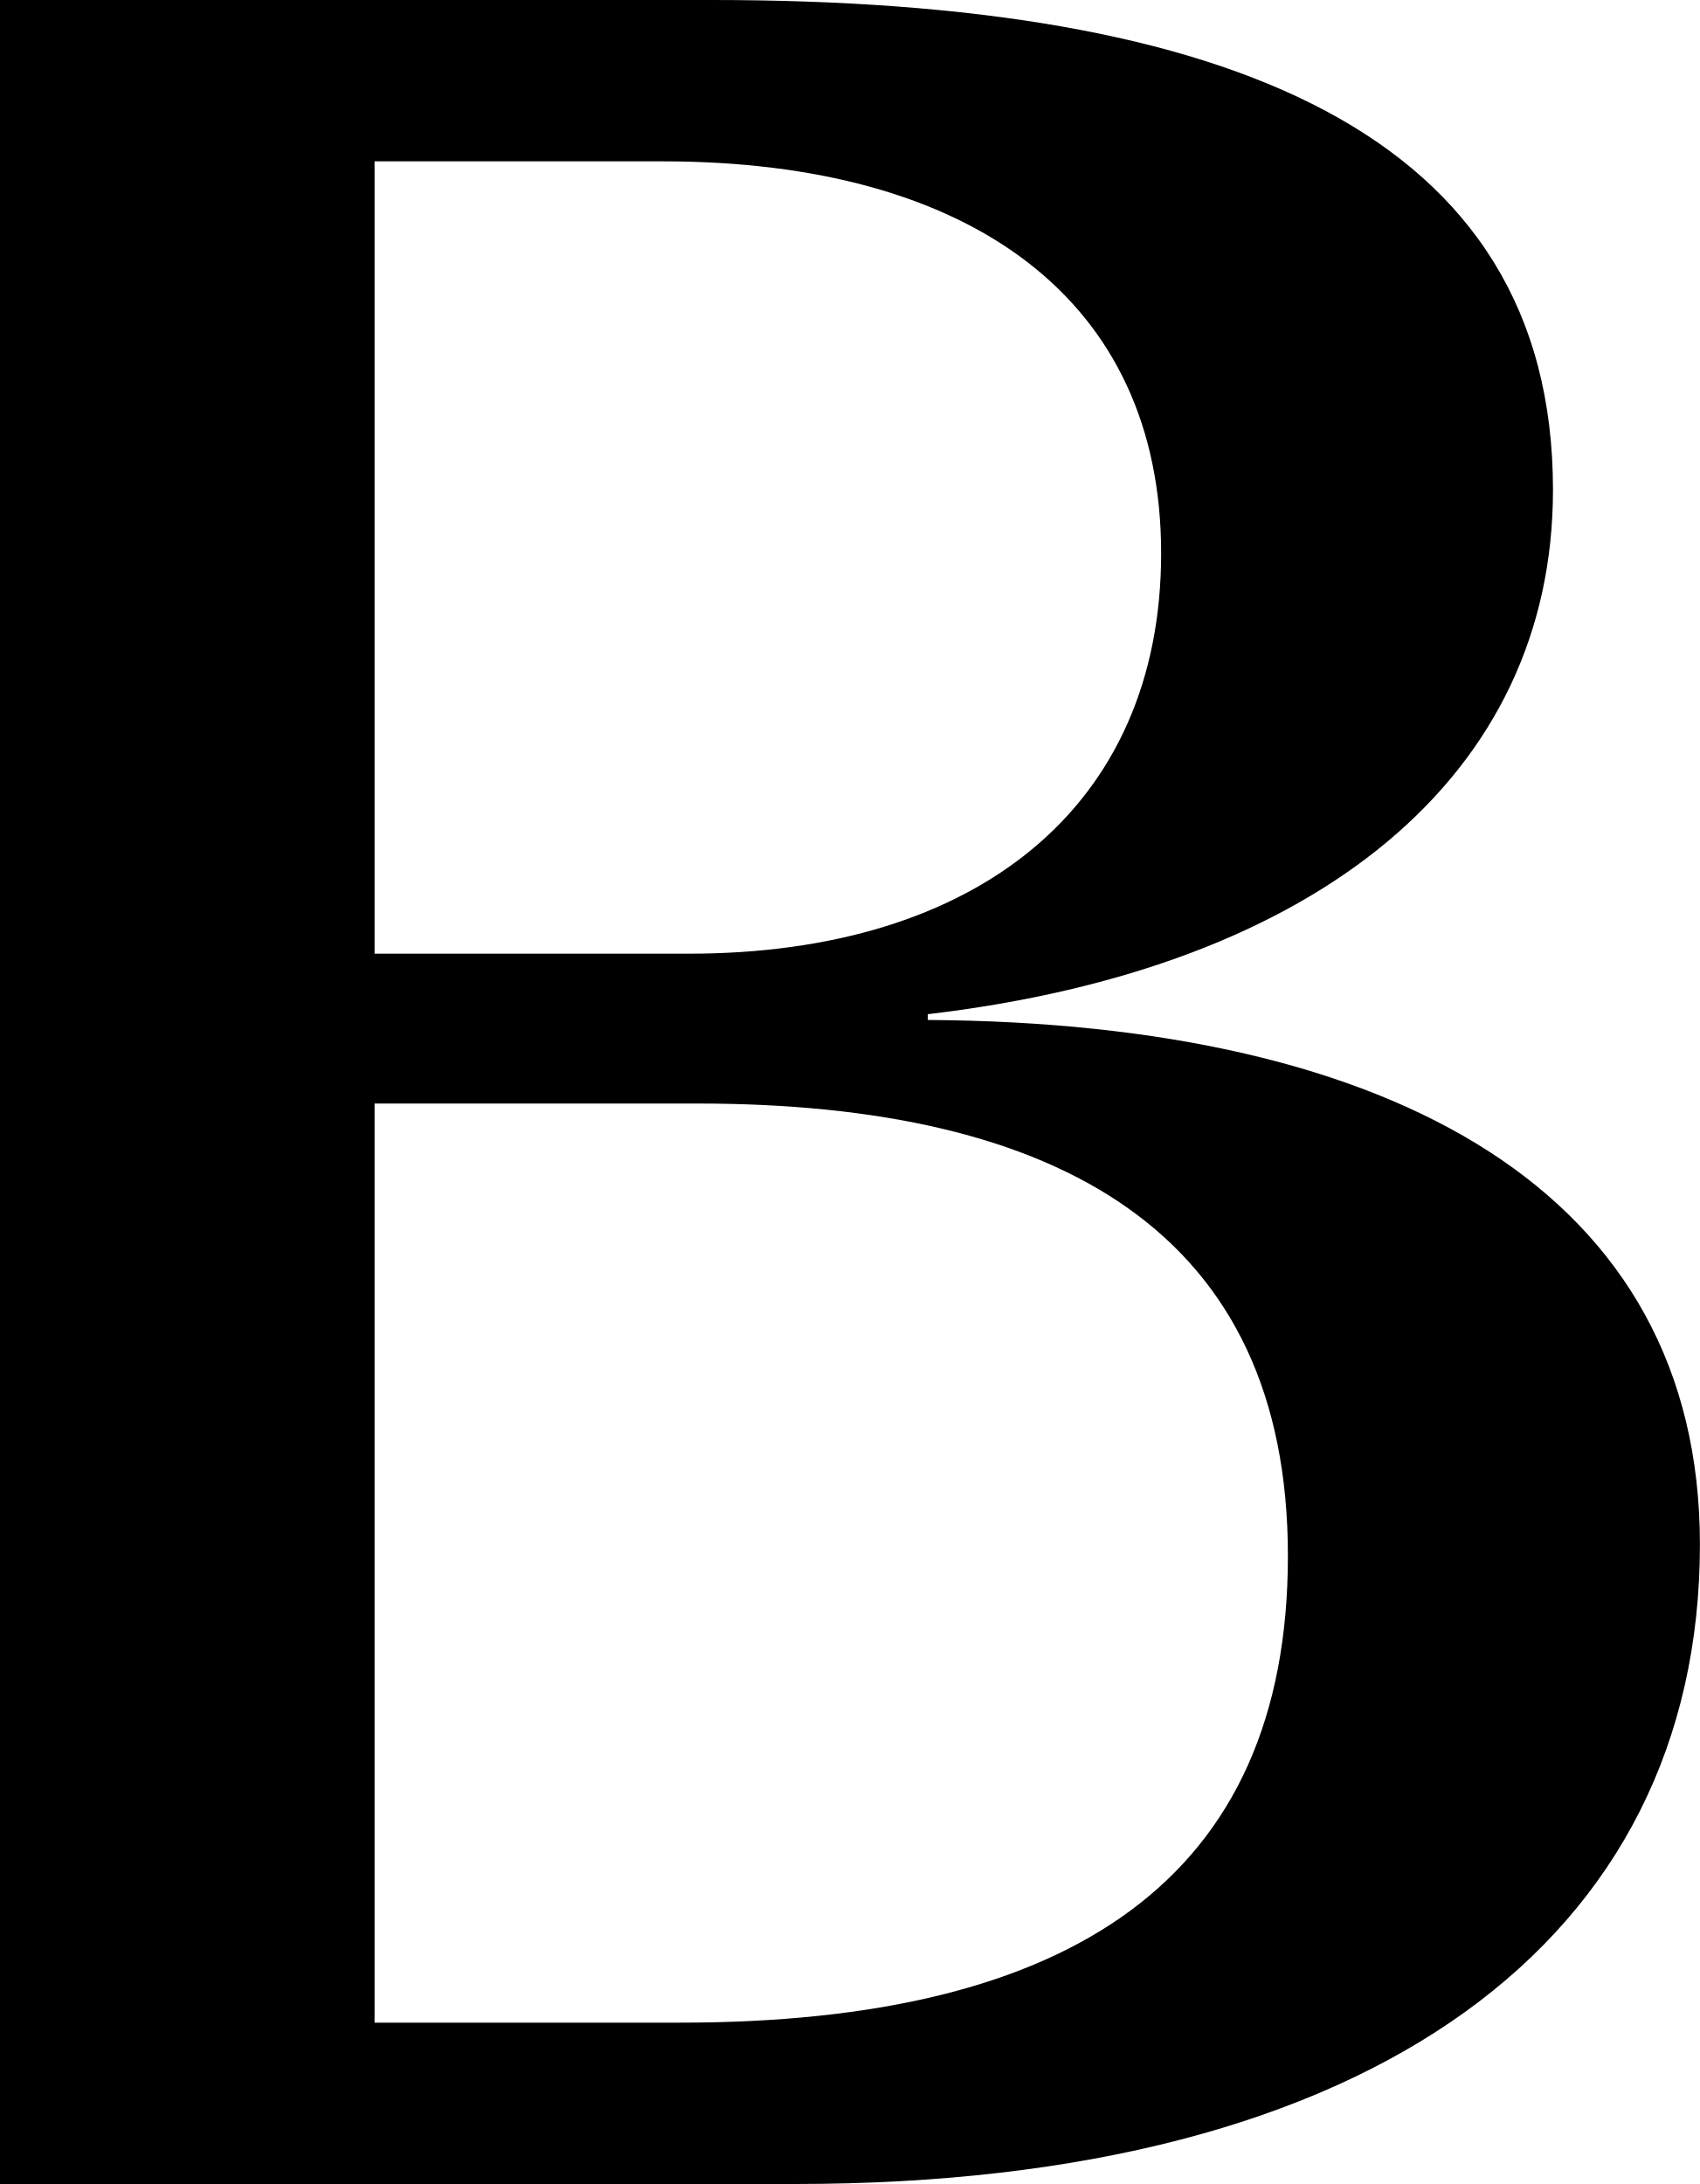
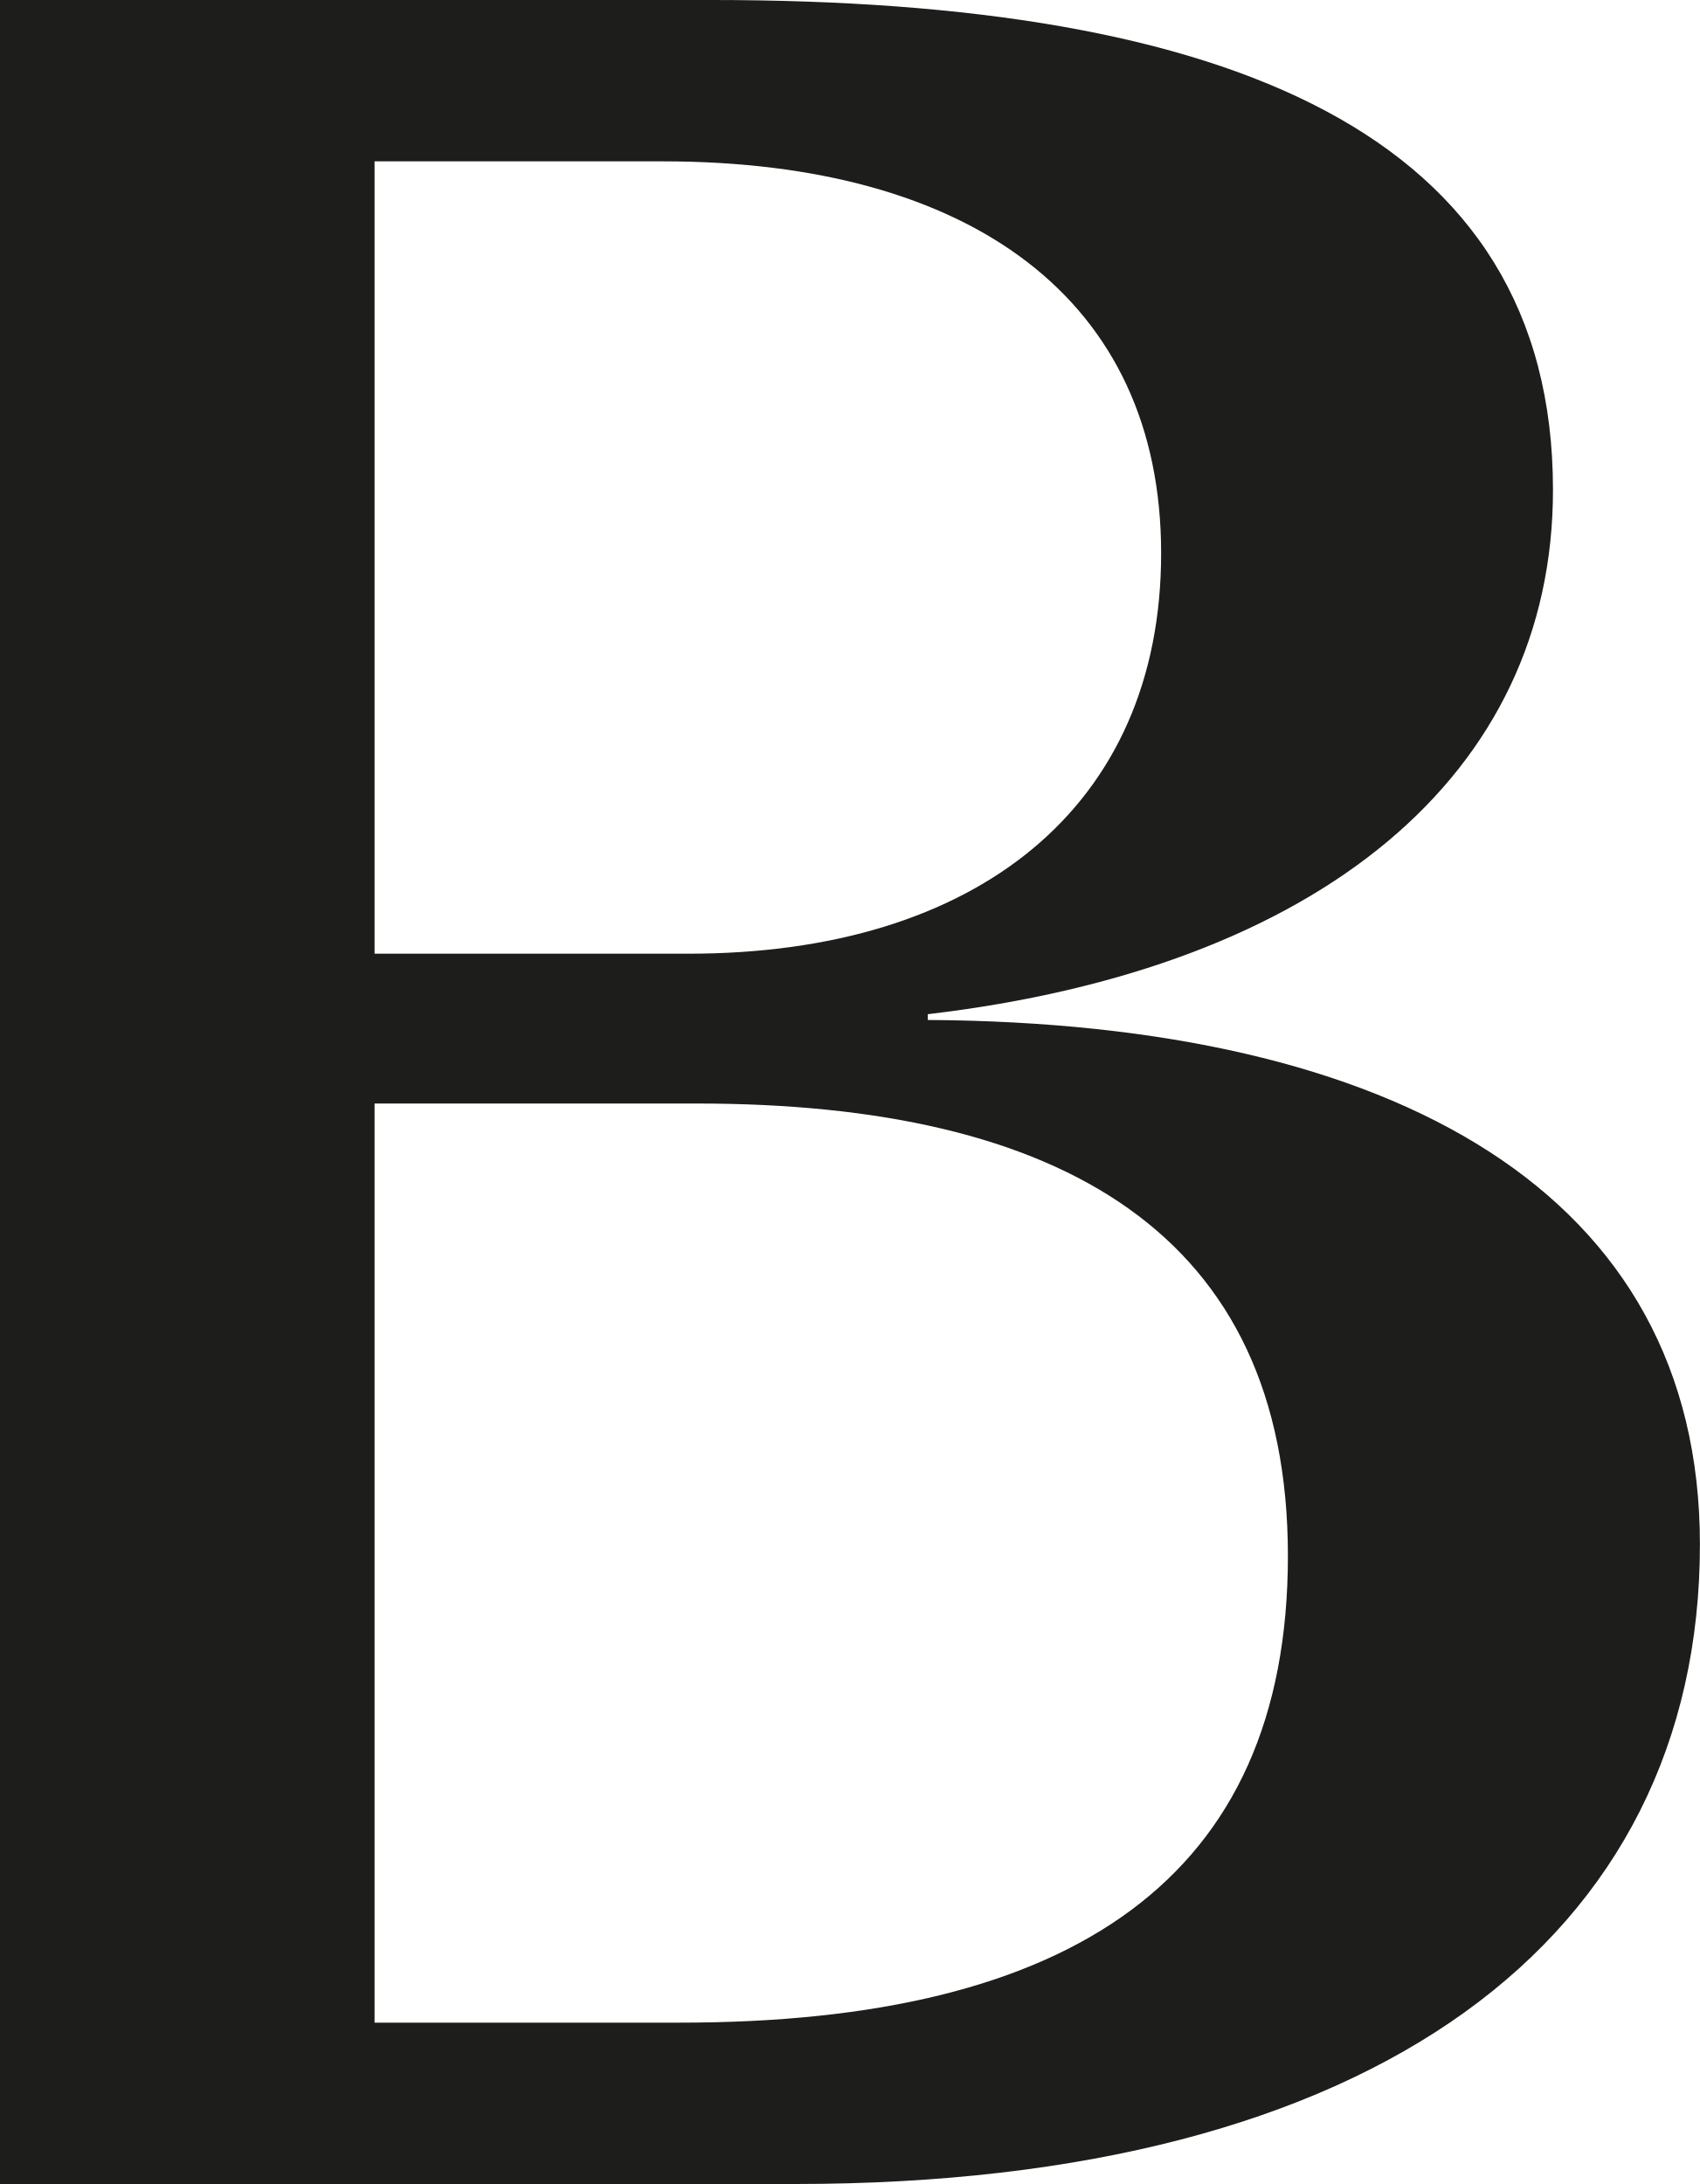
- <svg xmlns="http://www.w3.org/2000/svg" viewBox="0 0 88.5 113.7">
-   <path fill="currentColor" d="M0,113.7V0h37.05c26.85,0,43.8,6.9,43.8,25.5,0,14.85-12.15,24.9-32.55,27.3v.3c24.3.15,40.2,9,40.2,27.3,0,20.55-16.95,33.3-47.1,33.3H0ZM35.85,49.65c15,0,24.6-7.65,24.6-20.85s-9.9-20.4-25.95-20.4h-15v41.25h16.35ZM35.4,105.3c20.4,0,31.65-7.5,31.65-24.3s-11.85-23.55-30.75-23.55h-16.8v47.85h15.9Z" />
+ <svg xmlns="http://www.w3.org/2000/svg" id="Ebene_2" viewBox="0 0 88.5 113.7">
+   <defs>
+     <style>.cls-1{fill:#1d1d1b;}</style>
+   </defs>
+   <g id="Ebene_1-2">
+     <path class="cls-1" d="M0,113.7V0h37.05c26.85,0,43.8,6.9,43.8,25.5,0,14.85-12.15,24.9-32.55,27.3v.3c24.3.15,40.2,9,40.2,27.3,0,20.55-16.95,33.3-47.1,33.3H0ZM35.85,49.65c15,0,24.6-7.65,24.6-20.85s-9.9-20.4-25.95-20.4h-15v41.25h16.35ZM35.4,105.3c20.4,0,31.65-7.5,31.65-24.3s-11.85-23.55-30.75-23.55h-16.8v47.85h15.9Z" />
+   </g>
</svg>
